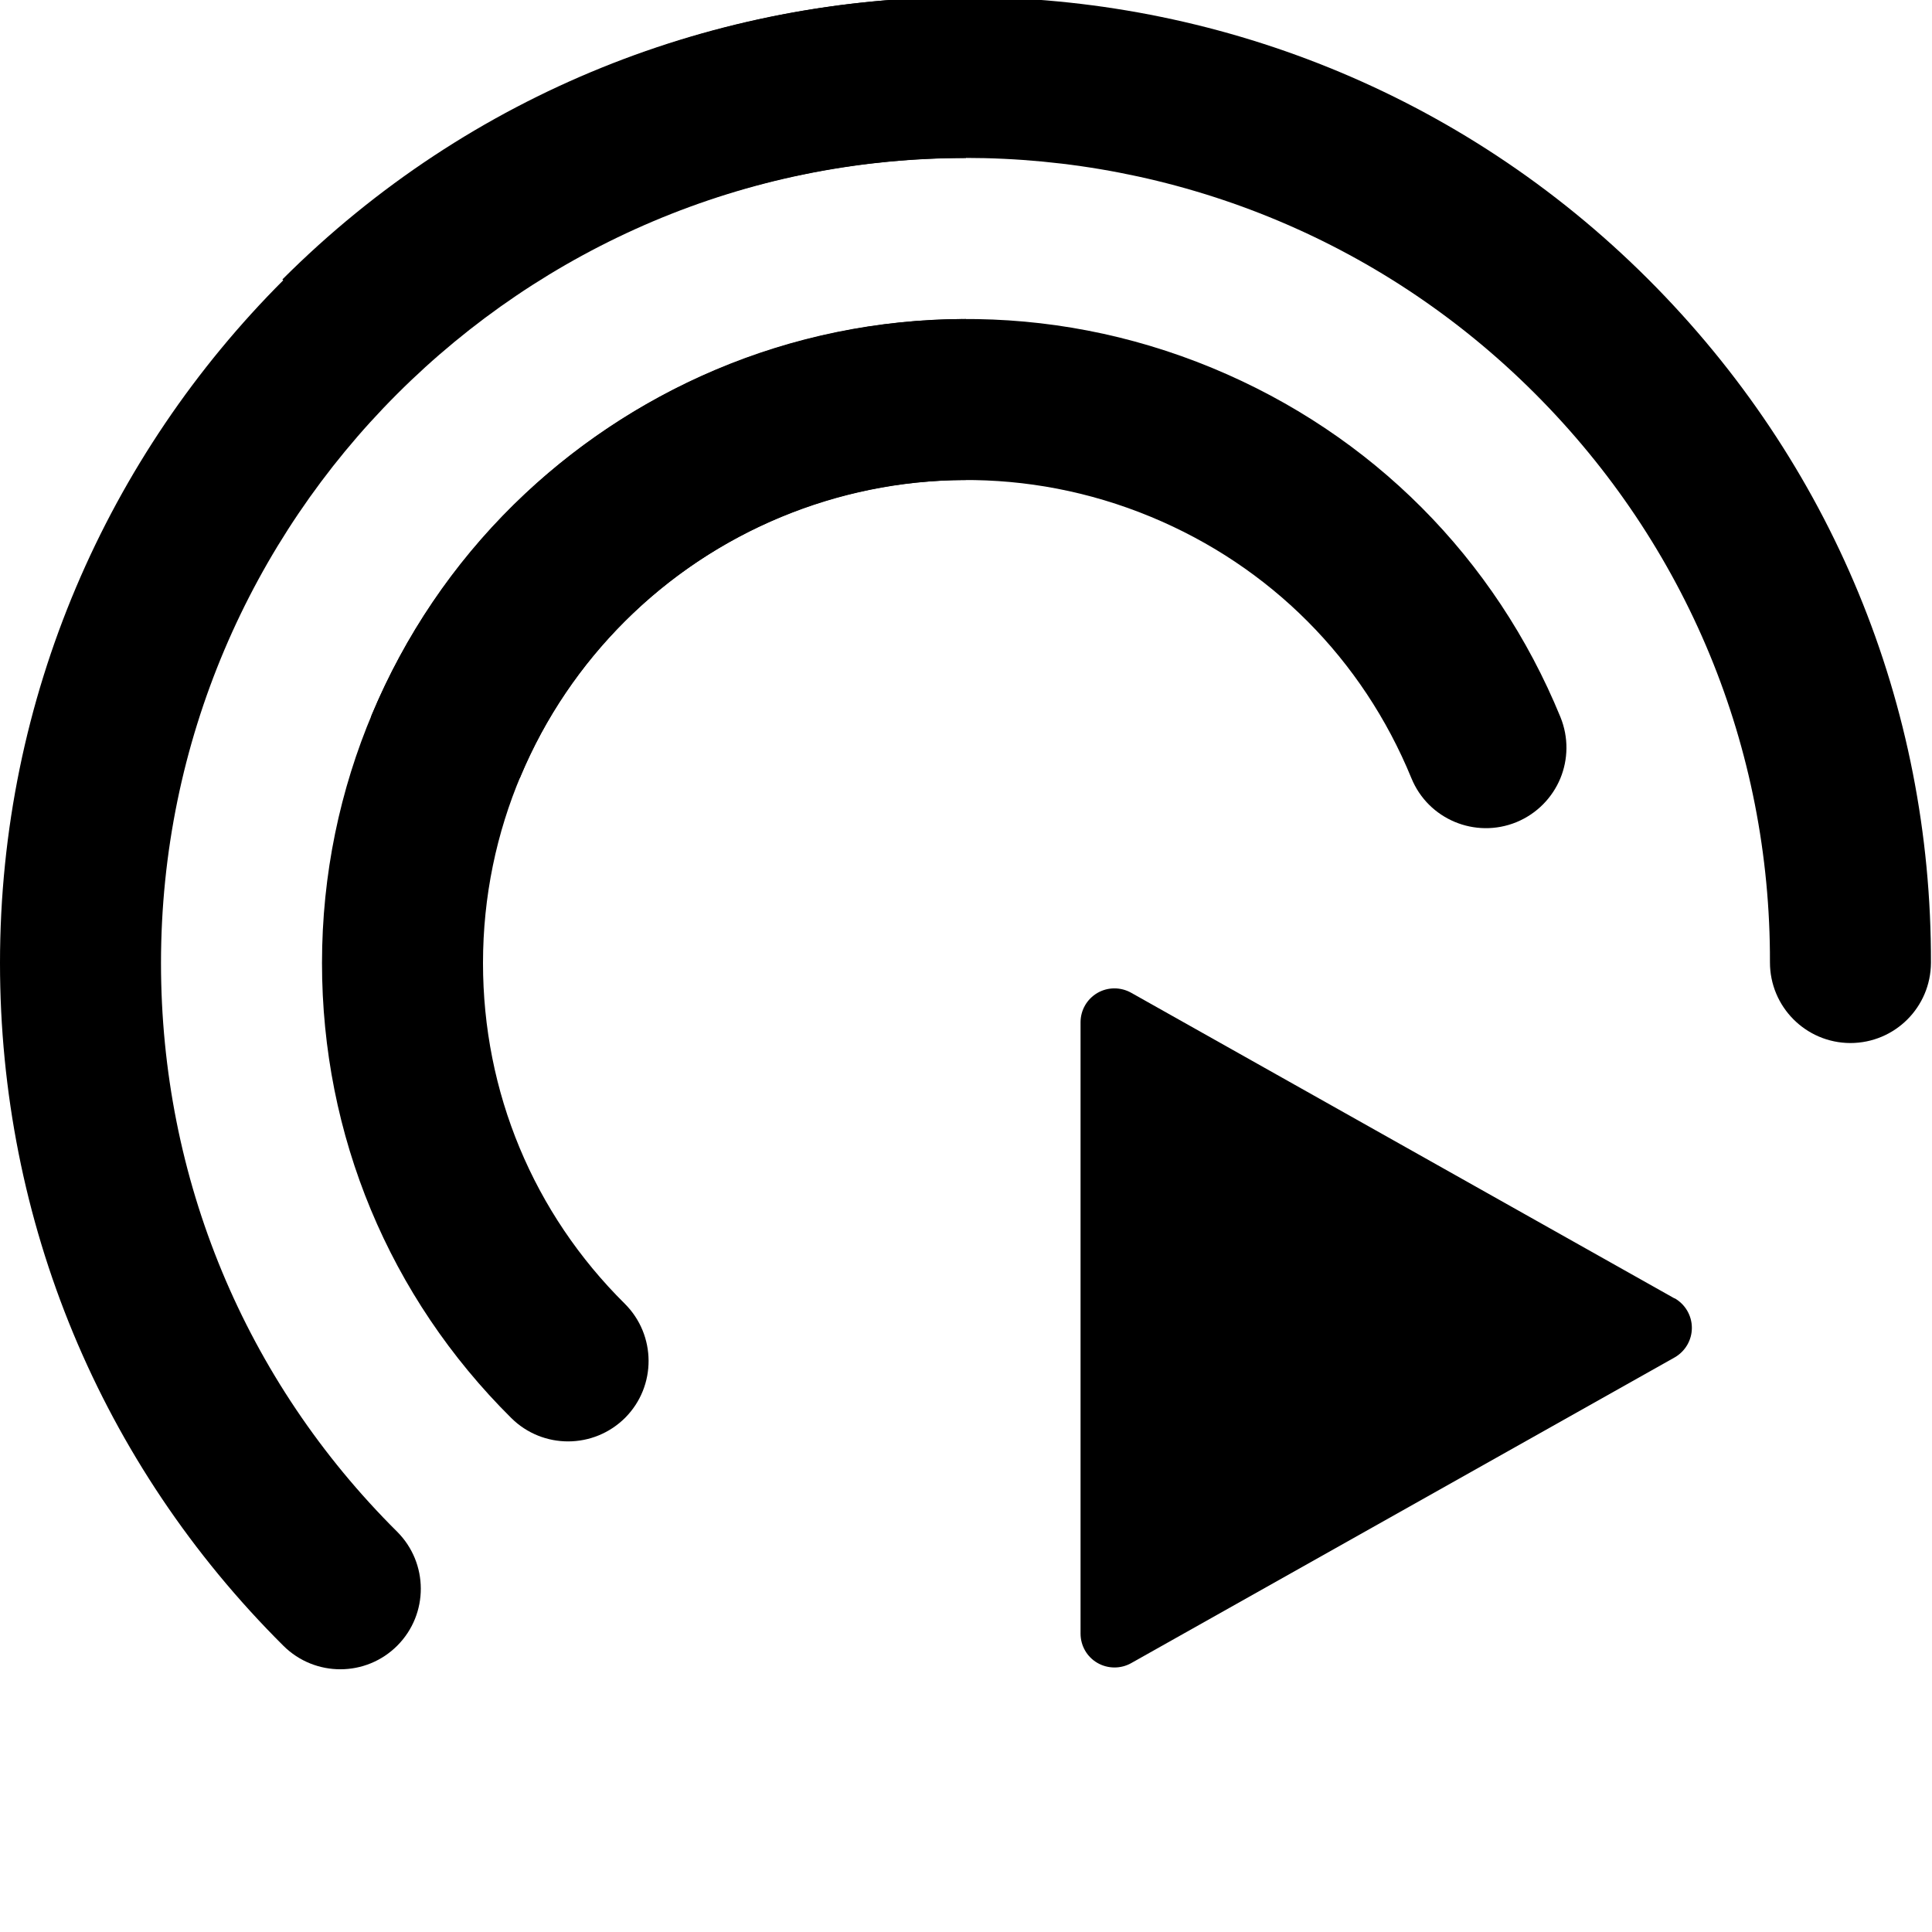
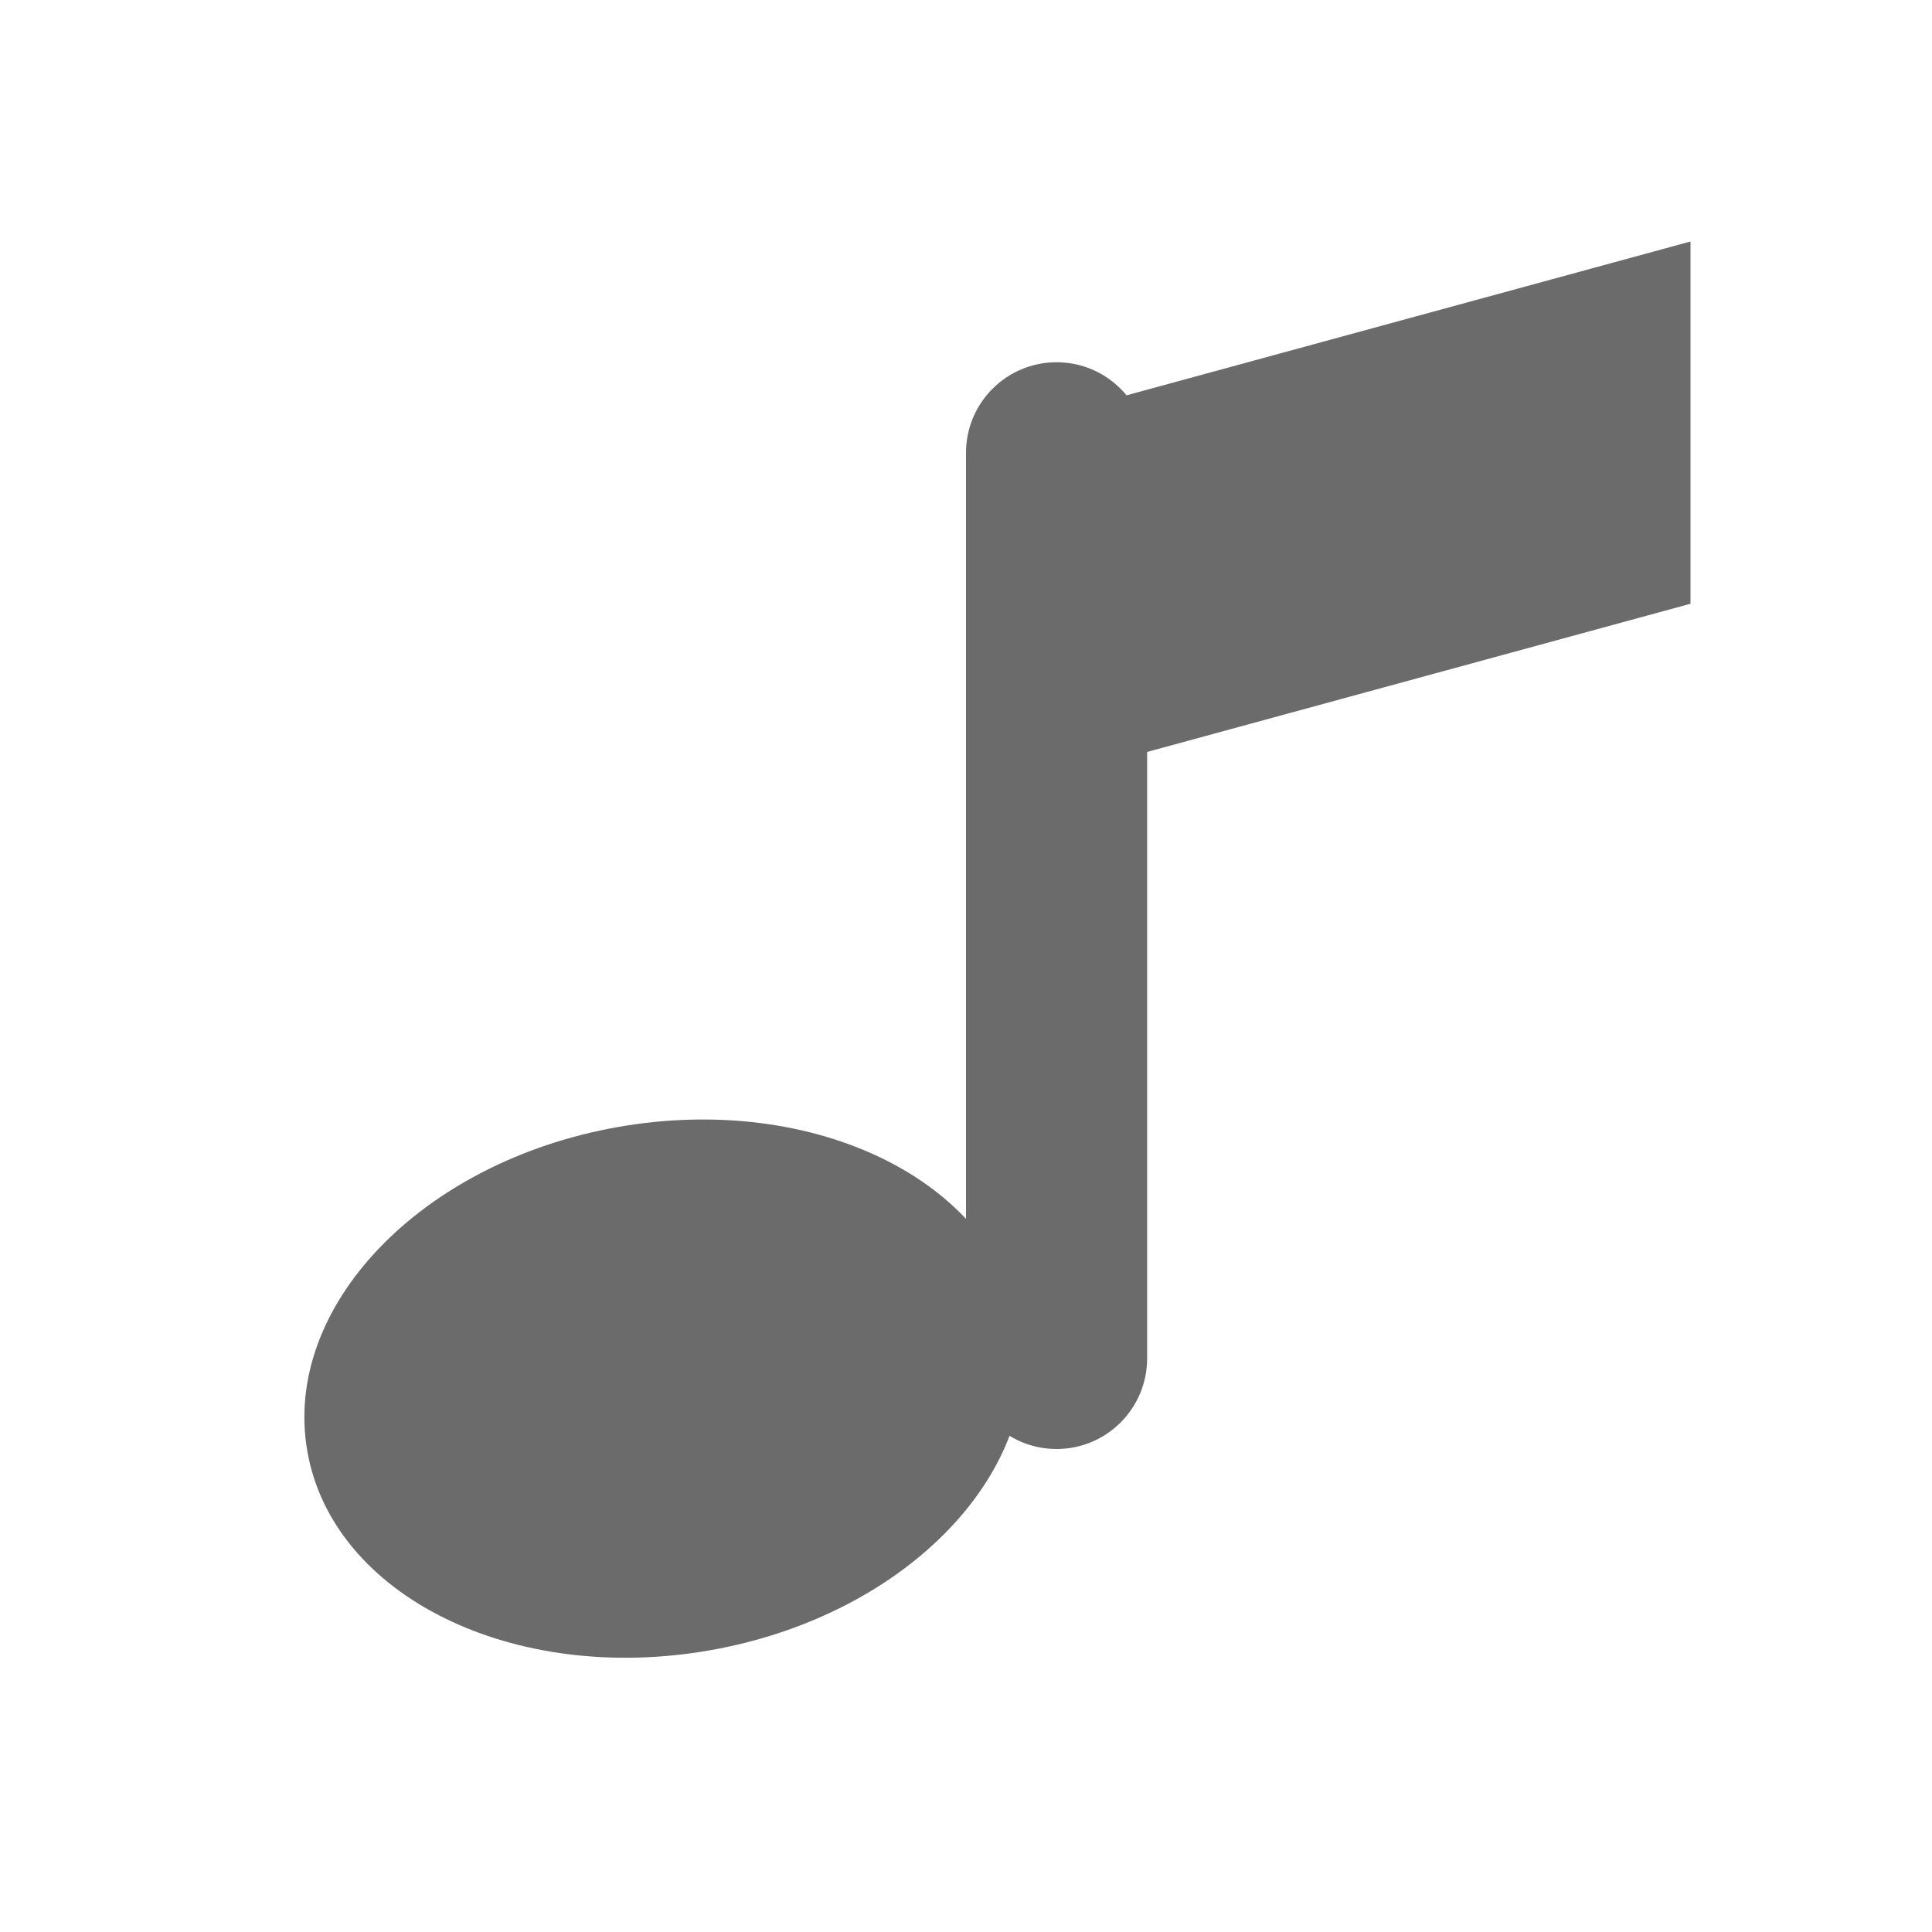
- <svg xmlns="http://www.w3.org/2000/svg" id="bold" enable-background="new 0 0 24 24" height="512" viewBox="0 0 24 24" width="512" version="1.1">
-   <defs id="defs292" />
-   <g id="g287">
-     <path d="m 12,-0.037 c -6.617,0 -12,5.383 -12,12 0,3.21 1.25,6.223 3.521,8.482 0.393,0.39 1.026,0.388 1.415,-0.003 C 5.326,20.05 5.324,19.417 4.933,19.027 3.041,17.146 2,14.638 2,11.963 c 0,-5.514 4.486,-10 10,-10 z" id="path283" style="display:inline" />
-     <path d="m 3.509,3.472 1.414,1.414 c 3.899,-3.899 10.243,-3.899 14.142,3e-7 1.891,1.891 2.929,4.401 2.922,7.068 -7.07e-4,0.552 0.445,1.001 0.998,1.003 0.277,0 0.528,-0.112 0.709,-0.293 0.18,-0.18 0.292,-0.429 0.293,-0.705 0.008,-3.202 -1.238,-6.216 -3.509,-8.487 -4.678,-4.678 -12.292,-4.679 -16.971,-2e-7 z" id="path283-1" style="display:inline" />
-     <path d="m 12,3.963 c -4.411,0 -8,3.589 -8,8 0,2.14 0.835,4.148 2.352,5.653 0.392,0.388 1.024,0.386 1.415,-0.005 C 8.156,17.219 8.153,16.586 7.762,16.196 6.625,15.07 6,13.566 6,11.963 c 0,-3.309 2.691,-6 6,-6 z" id="path285" style="display:inline" />
-     <path d="m 4.609,8.902 1.848,0.765 c 1.266,-3.057 4.782,-4.513 7.839,-3.247 1.481,0.613 2.63,1.766 3.237,3.247 0.209,0.511 0.793,0.755 1.305,0.546 C 19.095,10.107 19.284,9.907 19.383,9.67 19.48,9.435 19.488,9.162 19.384,8.907 18.574,6.931 17.04,5.391 15.061,4.572 10.986,2.884 6.297,4.826 4.609,8.902 Z" id="path285-8-4" style="display:inline" />
+ <svg xmlns="http://www.w3.org/2000/svg" viewBox="0 0 16 16" width="16" height="16">
+   <g fill="black" opacity=".58">
+     <ellipse cx="5.5" cy="11.5" rx="3" ry="2.2" transform="rotate(-10, 5.5, 11.5)" />
+     <rect x="8" y="3" width="1.5" height="9" rx="0.75" />
+     <path d="M8.5,3.5 L14,2 L14,5 L8.5,6.5 Z" />
  </g>
-   <path d="m 20.801,16.129 -6.75,-3.797 c -0.131,-0.073 -0.29,-0.072 -0.419,0.003 -0.13,0.076 -0.209,0.214 -0.209,0.364 v 7.594 c 0,0.15 0.079,0.289 0.209,0.364 0.066,0.038 0.139,0.057 0.213,0.057 0.071,0 0.143,-0.018 0.207,-0.054 l 6.75,-3.797 c 0.132,-0.075 0.215,-0.215 0.215,-0.368 0,-0.153 -0.083,-0.293 -0.215,-0.368 z" id="path396" style="display:inline;stroke-width:0.026" />
</svg>
